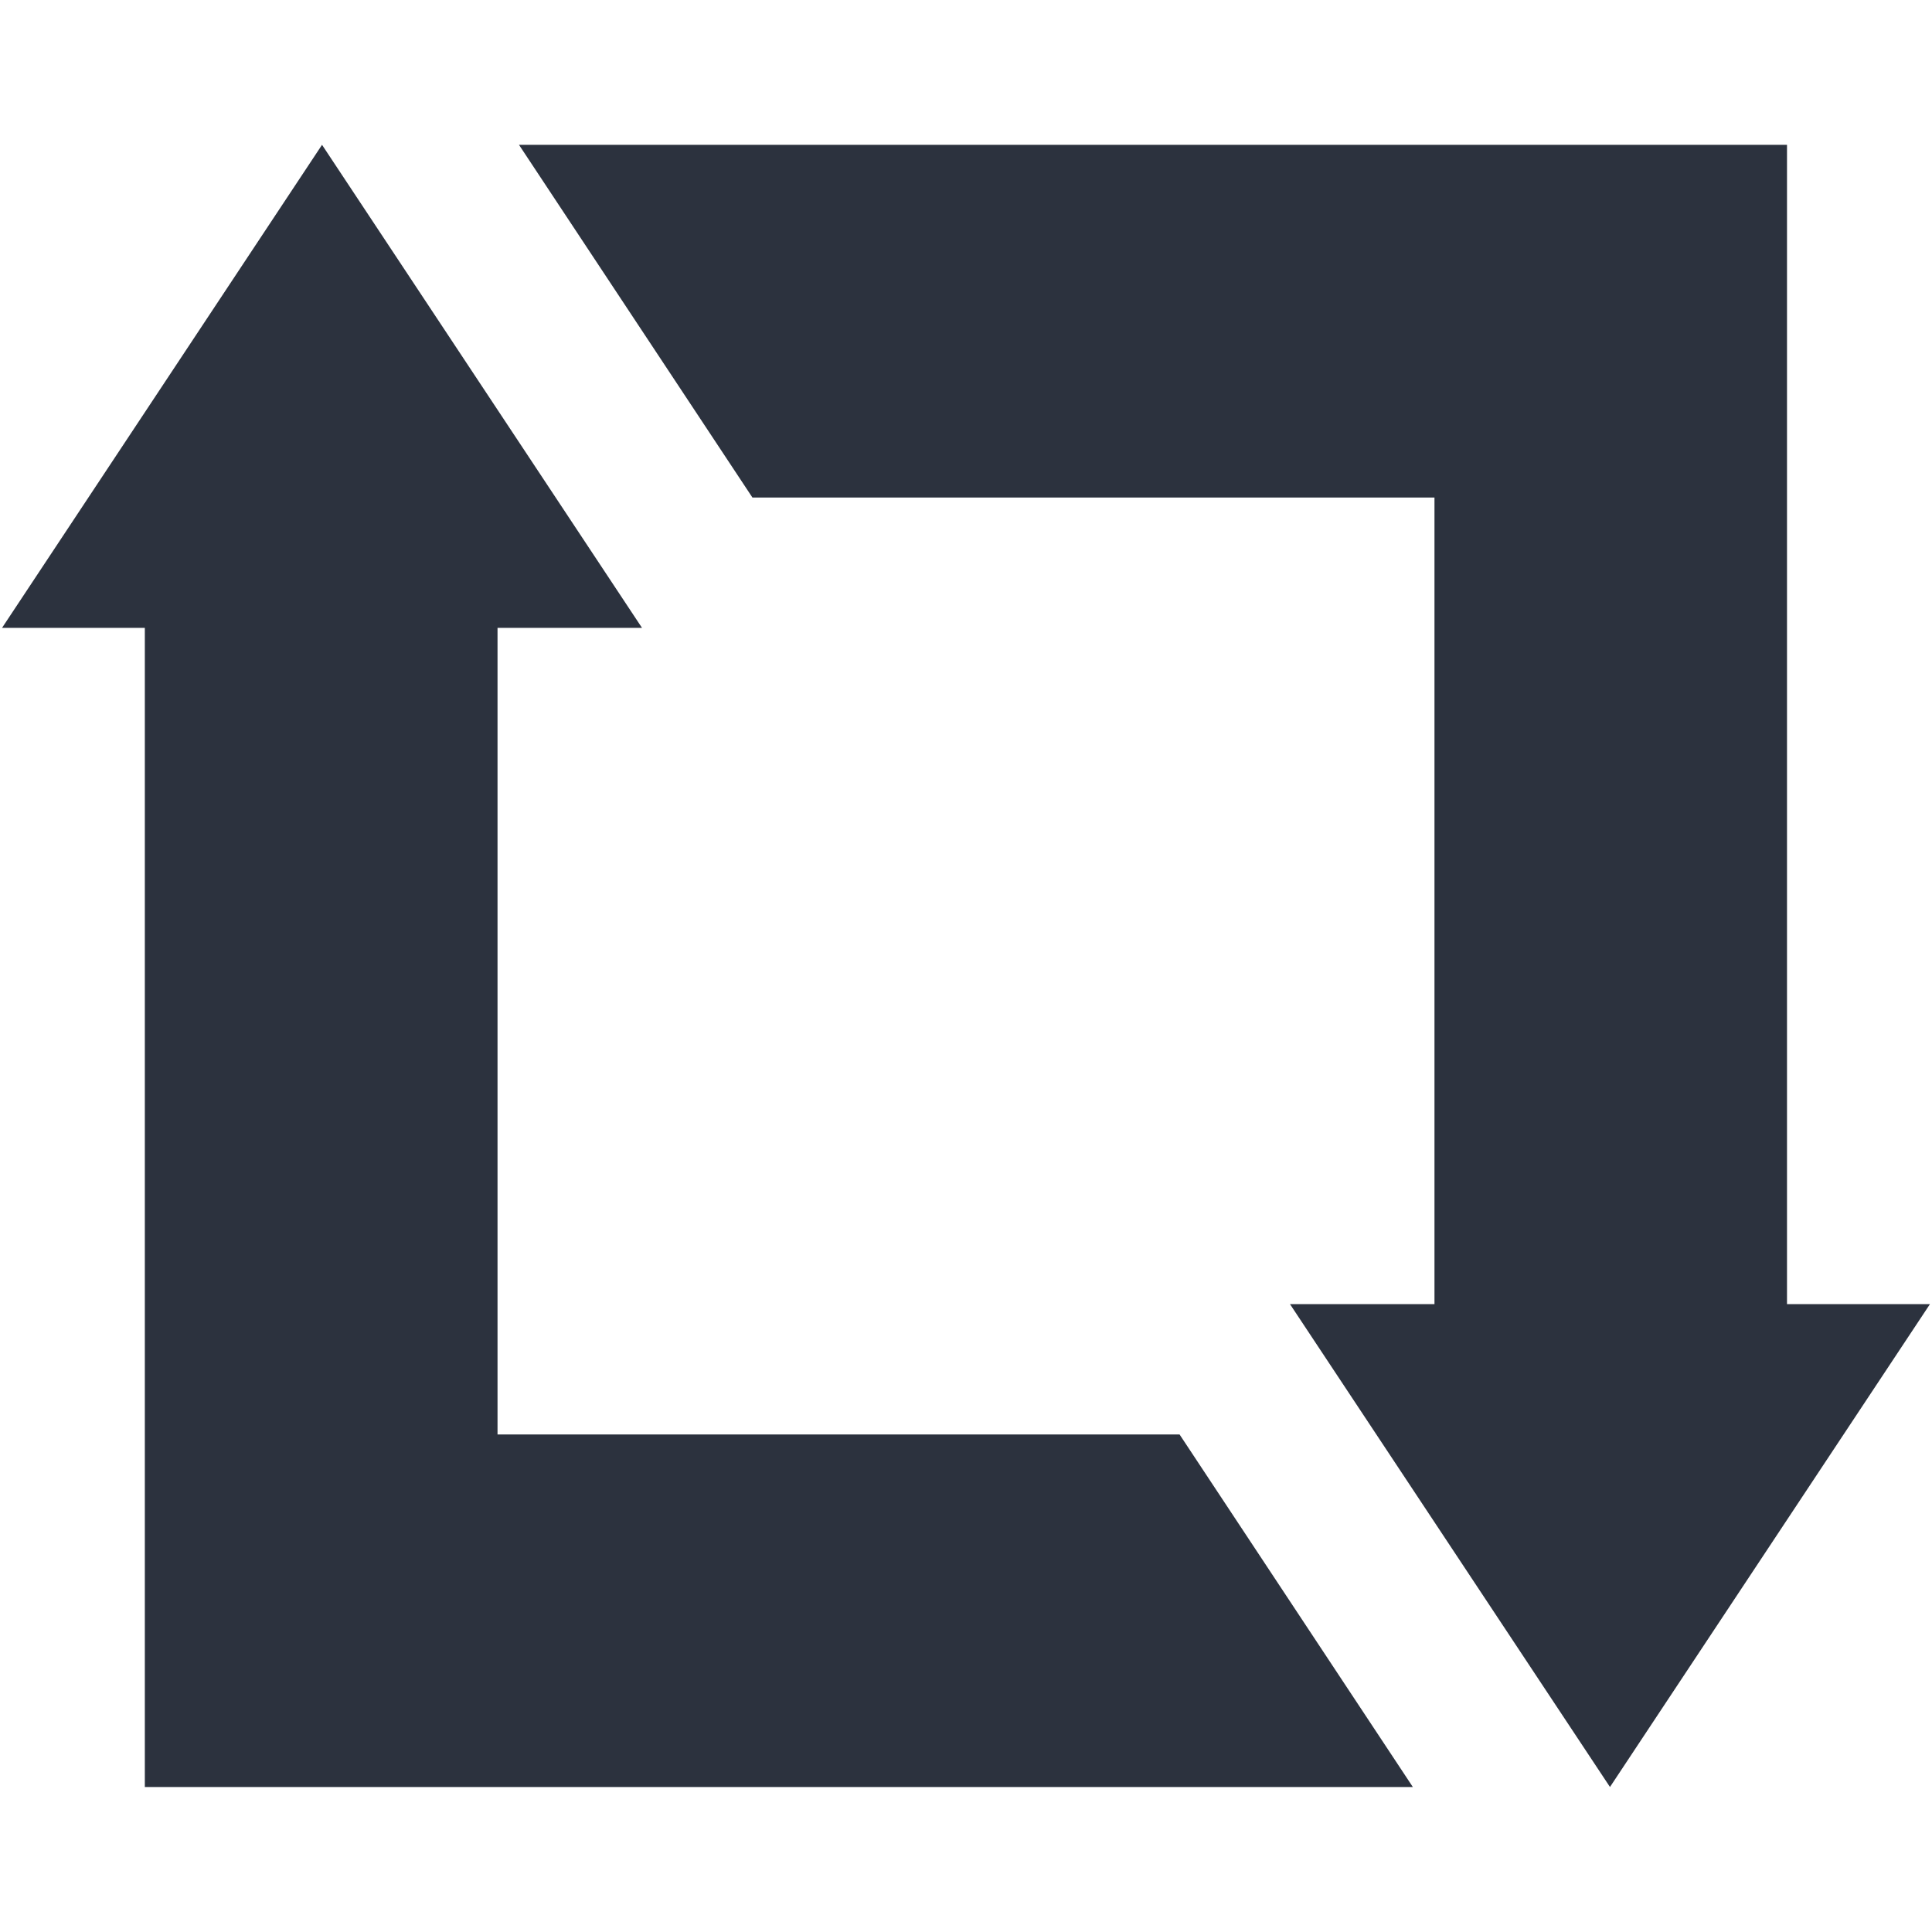
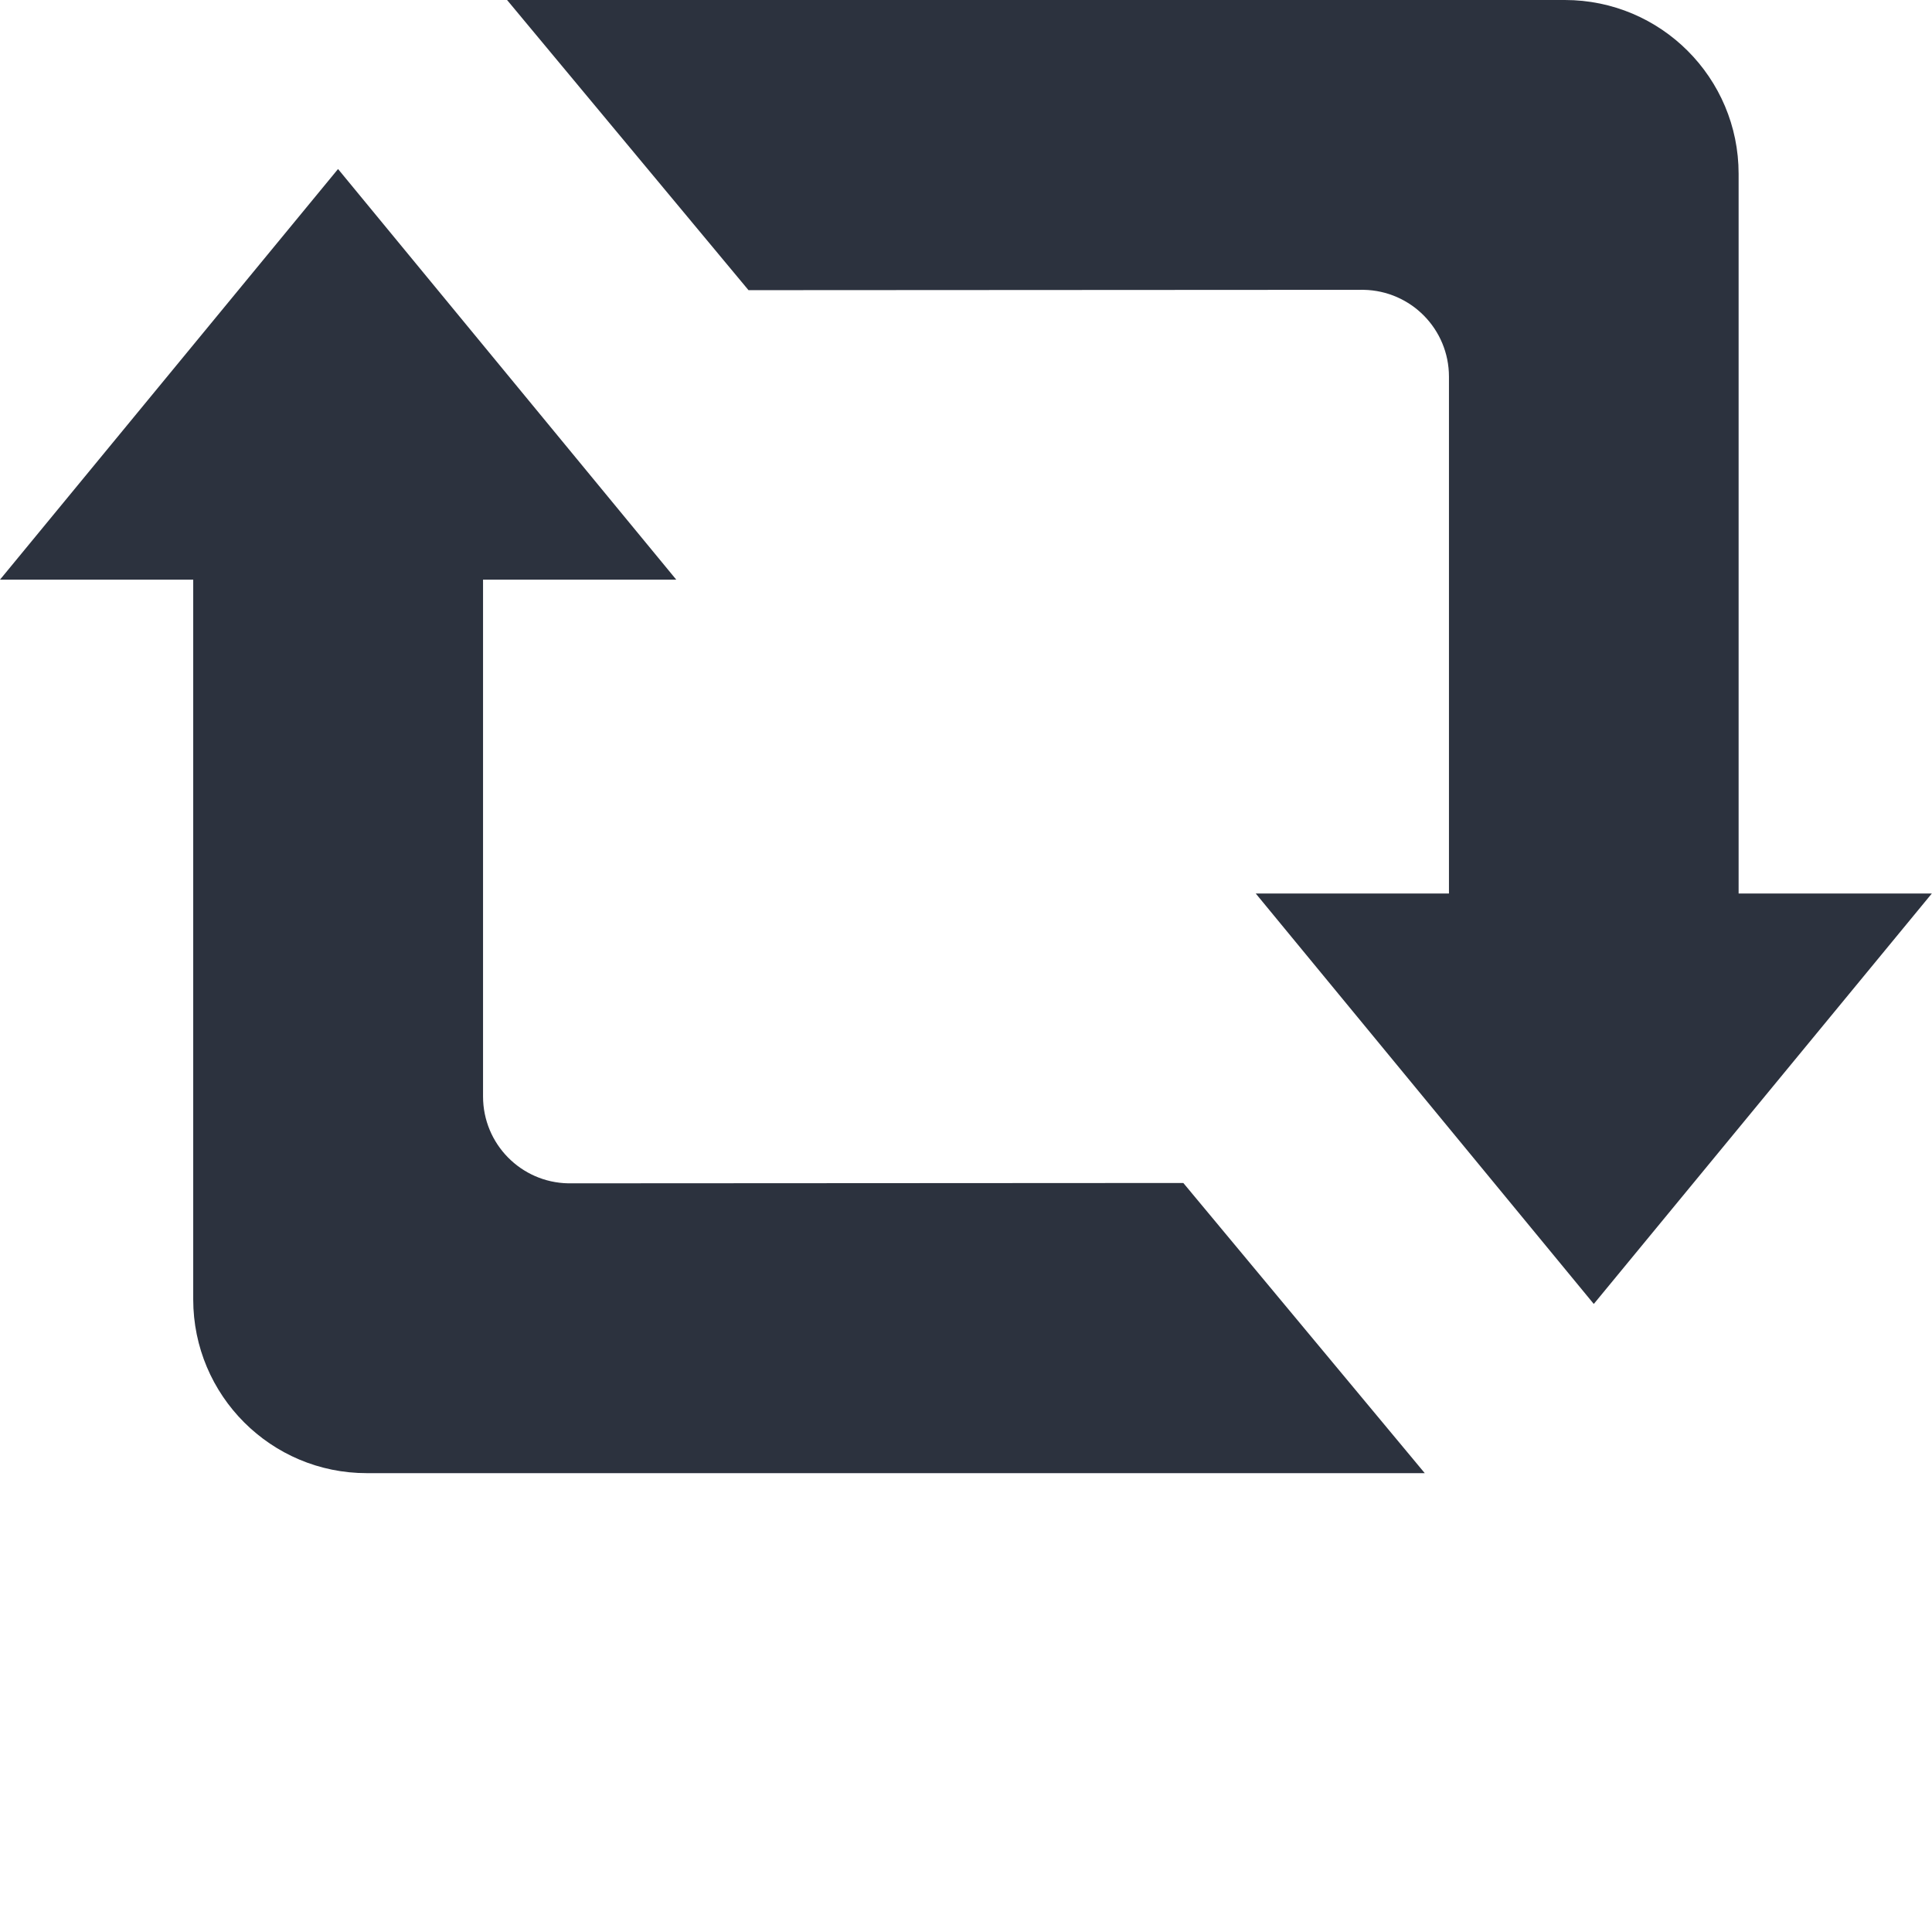
<svg xmlns="http://www.w3.org/2000/svg" version="1.1" id="Ebene_1" x="0px" y="0px" viewBox="0 0 1133.9 1133.9" enable-background="new 0 0 1133.9 1133.9" xml:space="preserve">
-   <rect x="519.7" y="-283.5" transform="matrix(0.8339 -0.5519 0.5519 0.8339 -218.7345 407.0847)" display="none" fill="#2C323E" width="94.5" height="1700.8" />
-   <polygon fill="#2C323E" points="1048.8,765.4 1048.8,277.8 1048.8,85 856.1,85 304.6,85 441.6,292 841.9,292 841.9,765.4   757.1,765.4 944.9,1048.8 1132.7,765.4 " />
-   <polygon fill="#2C323E" points="692.3,841.9 292,841.9 292,368.5 376.8,368.5 189,85 1.2,368.5 85,368.5 85,1048.8 85,1048.8   277.8,1048.8 829.2,1048.8 " />
+   <path fill="#2C323E" d="M113.4,762.6L113.4,762.6c0,56.4,45.7,102.1,102,102l0,0h620.8L694.5,694.3l-361,0.2  c-27.7-0.5-50-23.1-50-51V340.2h113.4L198.4,99.2L0,340.2h113.4V762.6z M283.5,694.5h0.1H283.5L283.5,694.5z" />
+   <path fill="#2C323E" d="M850.4,524.4H737l198.4,240.9l198.4-240.9h-113.4V102l0,0c0-56.3-45.6-102-102-102H297.6l141.7,170.3  l361-0.2c27.8,0.5,50.1,23.1,50.1,51L850.4,524.4z" />
</svg>
